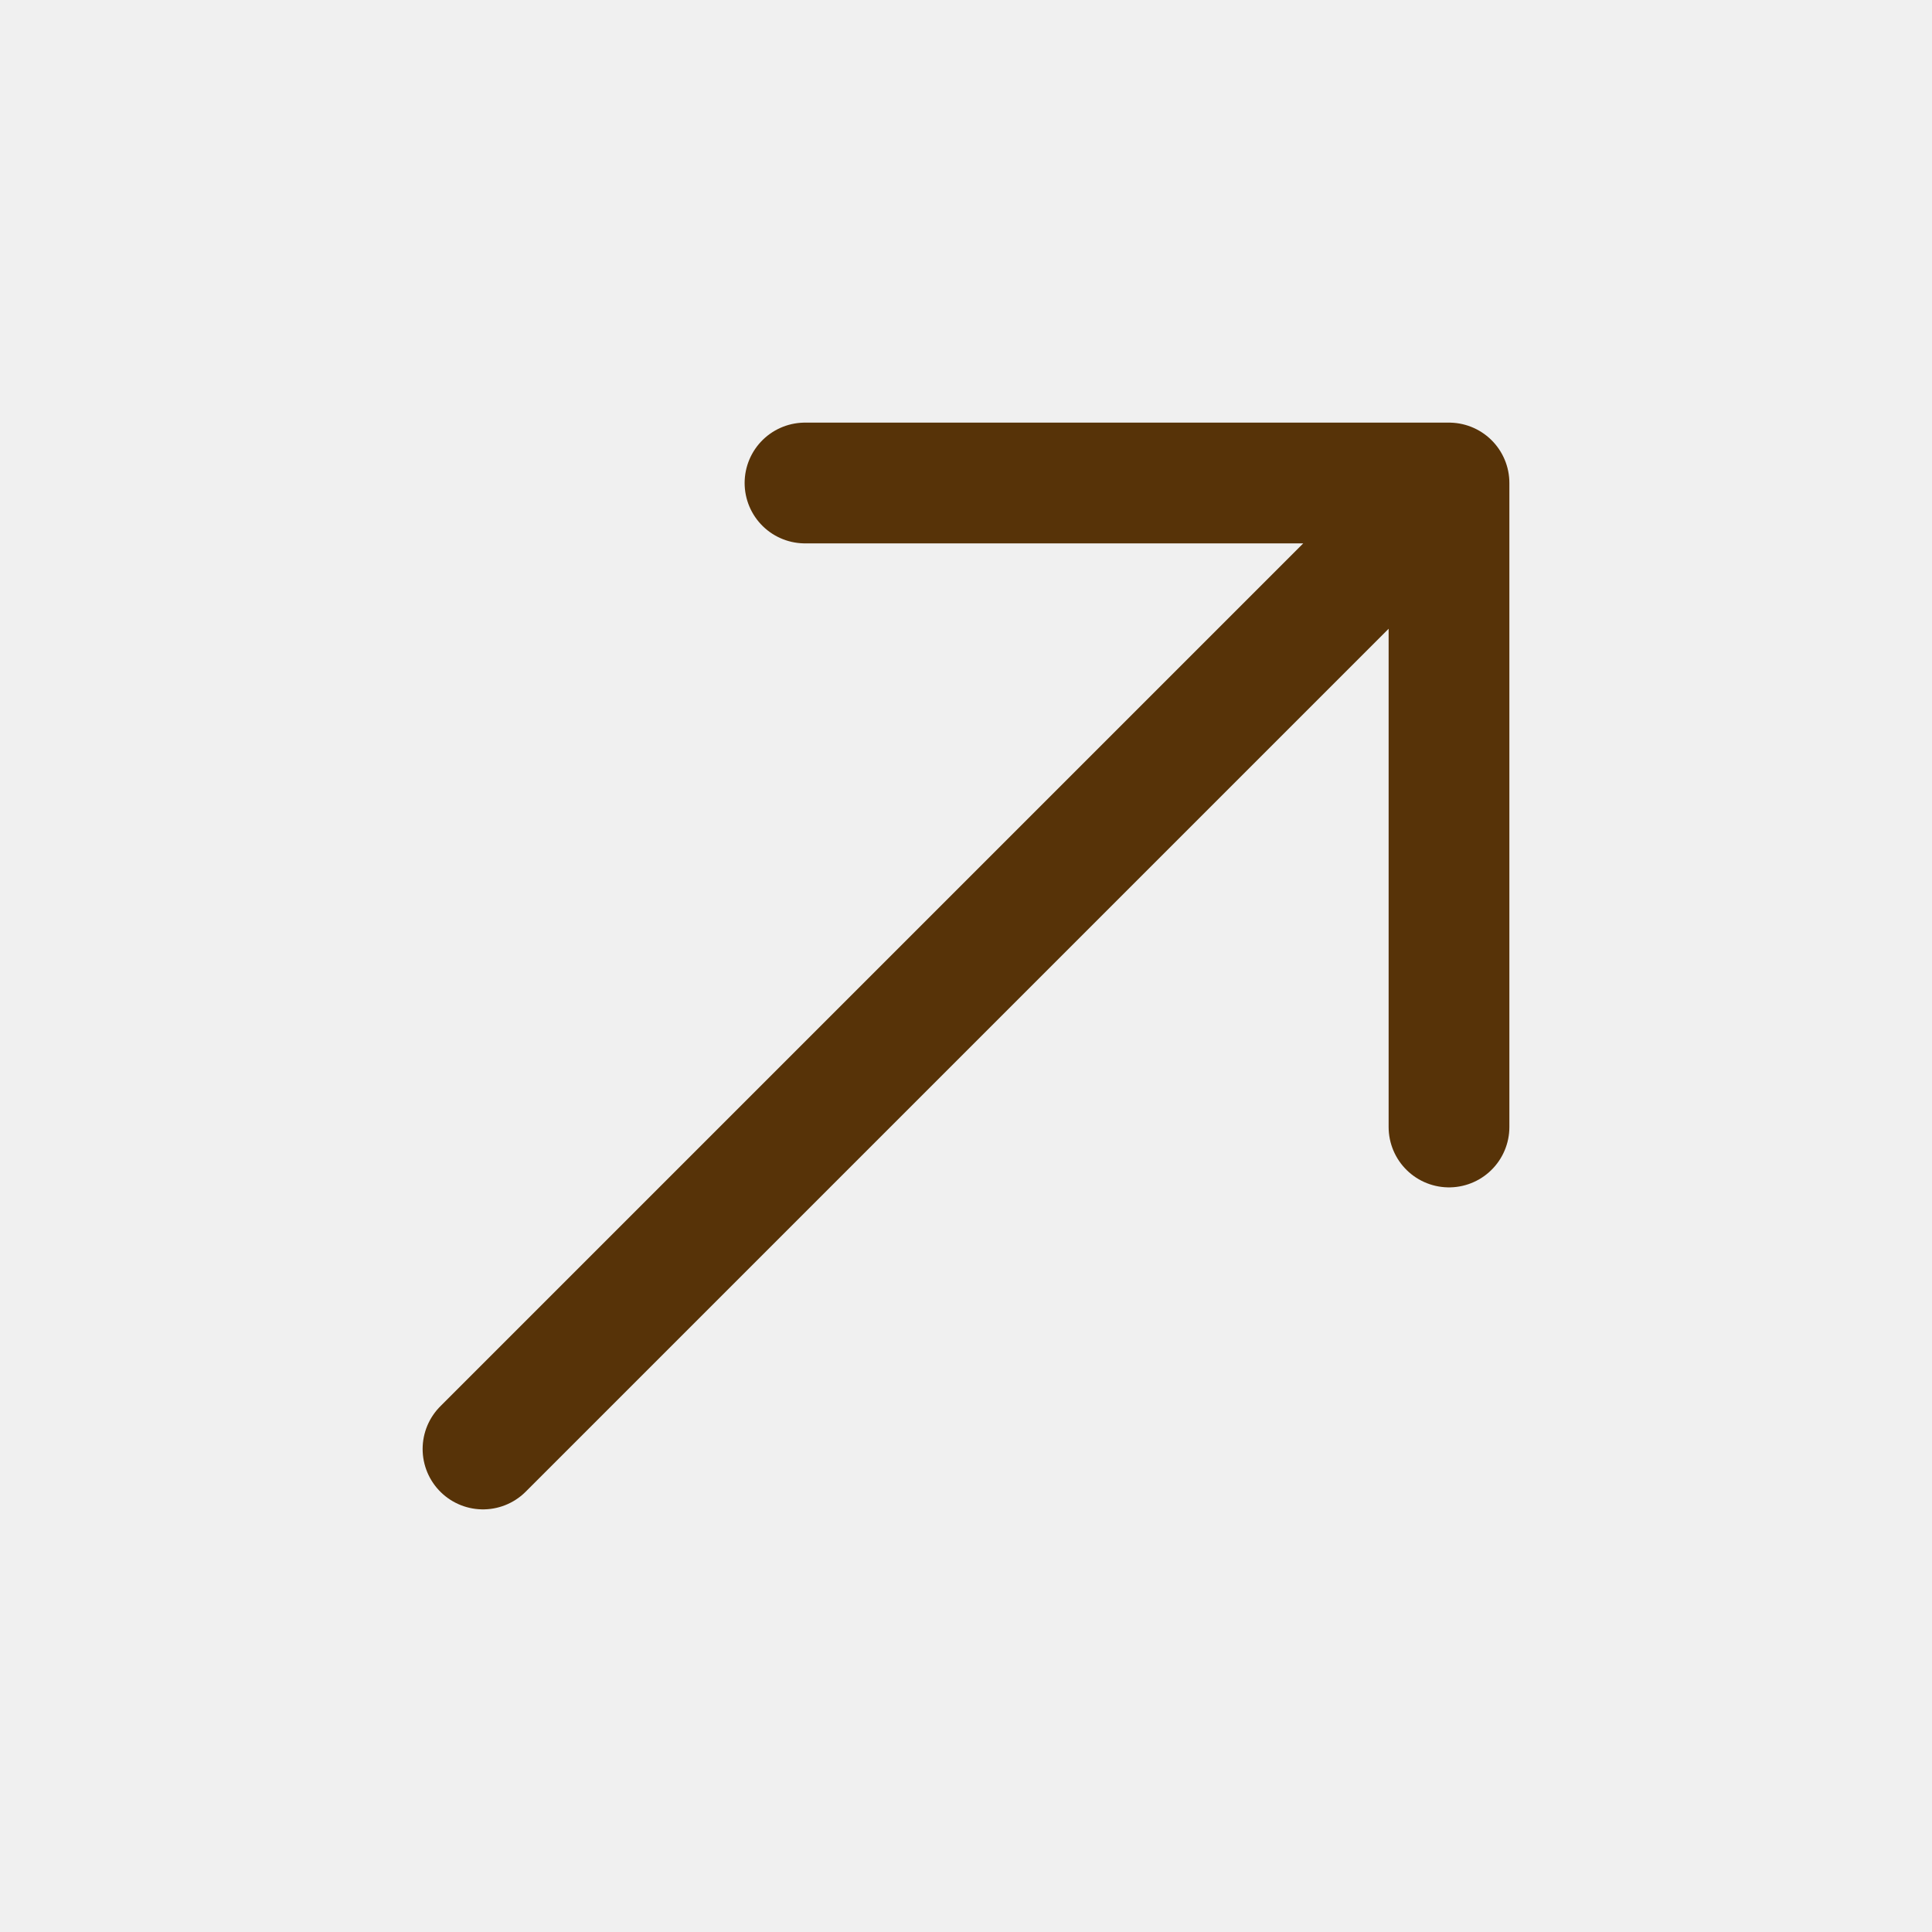
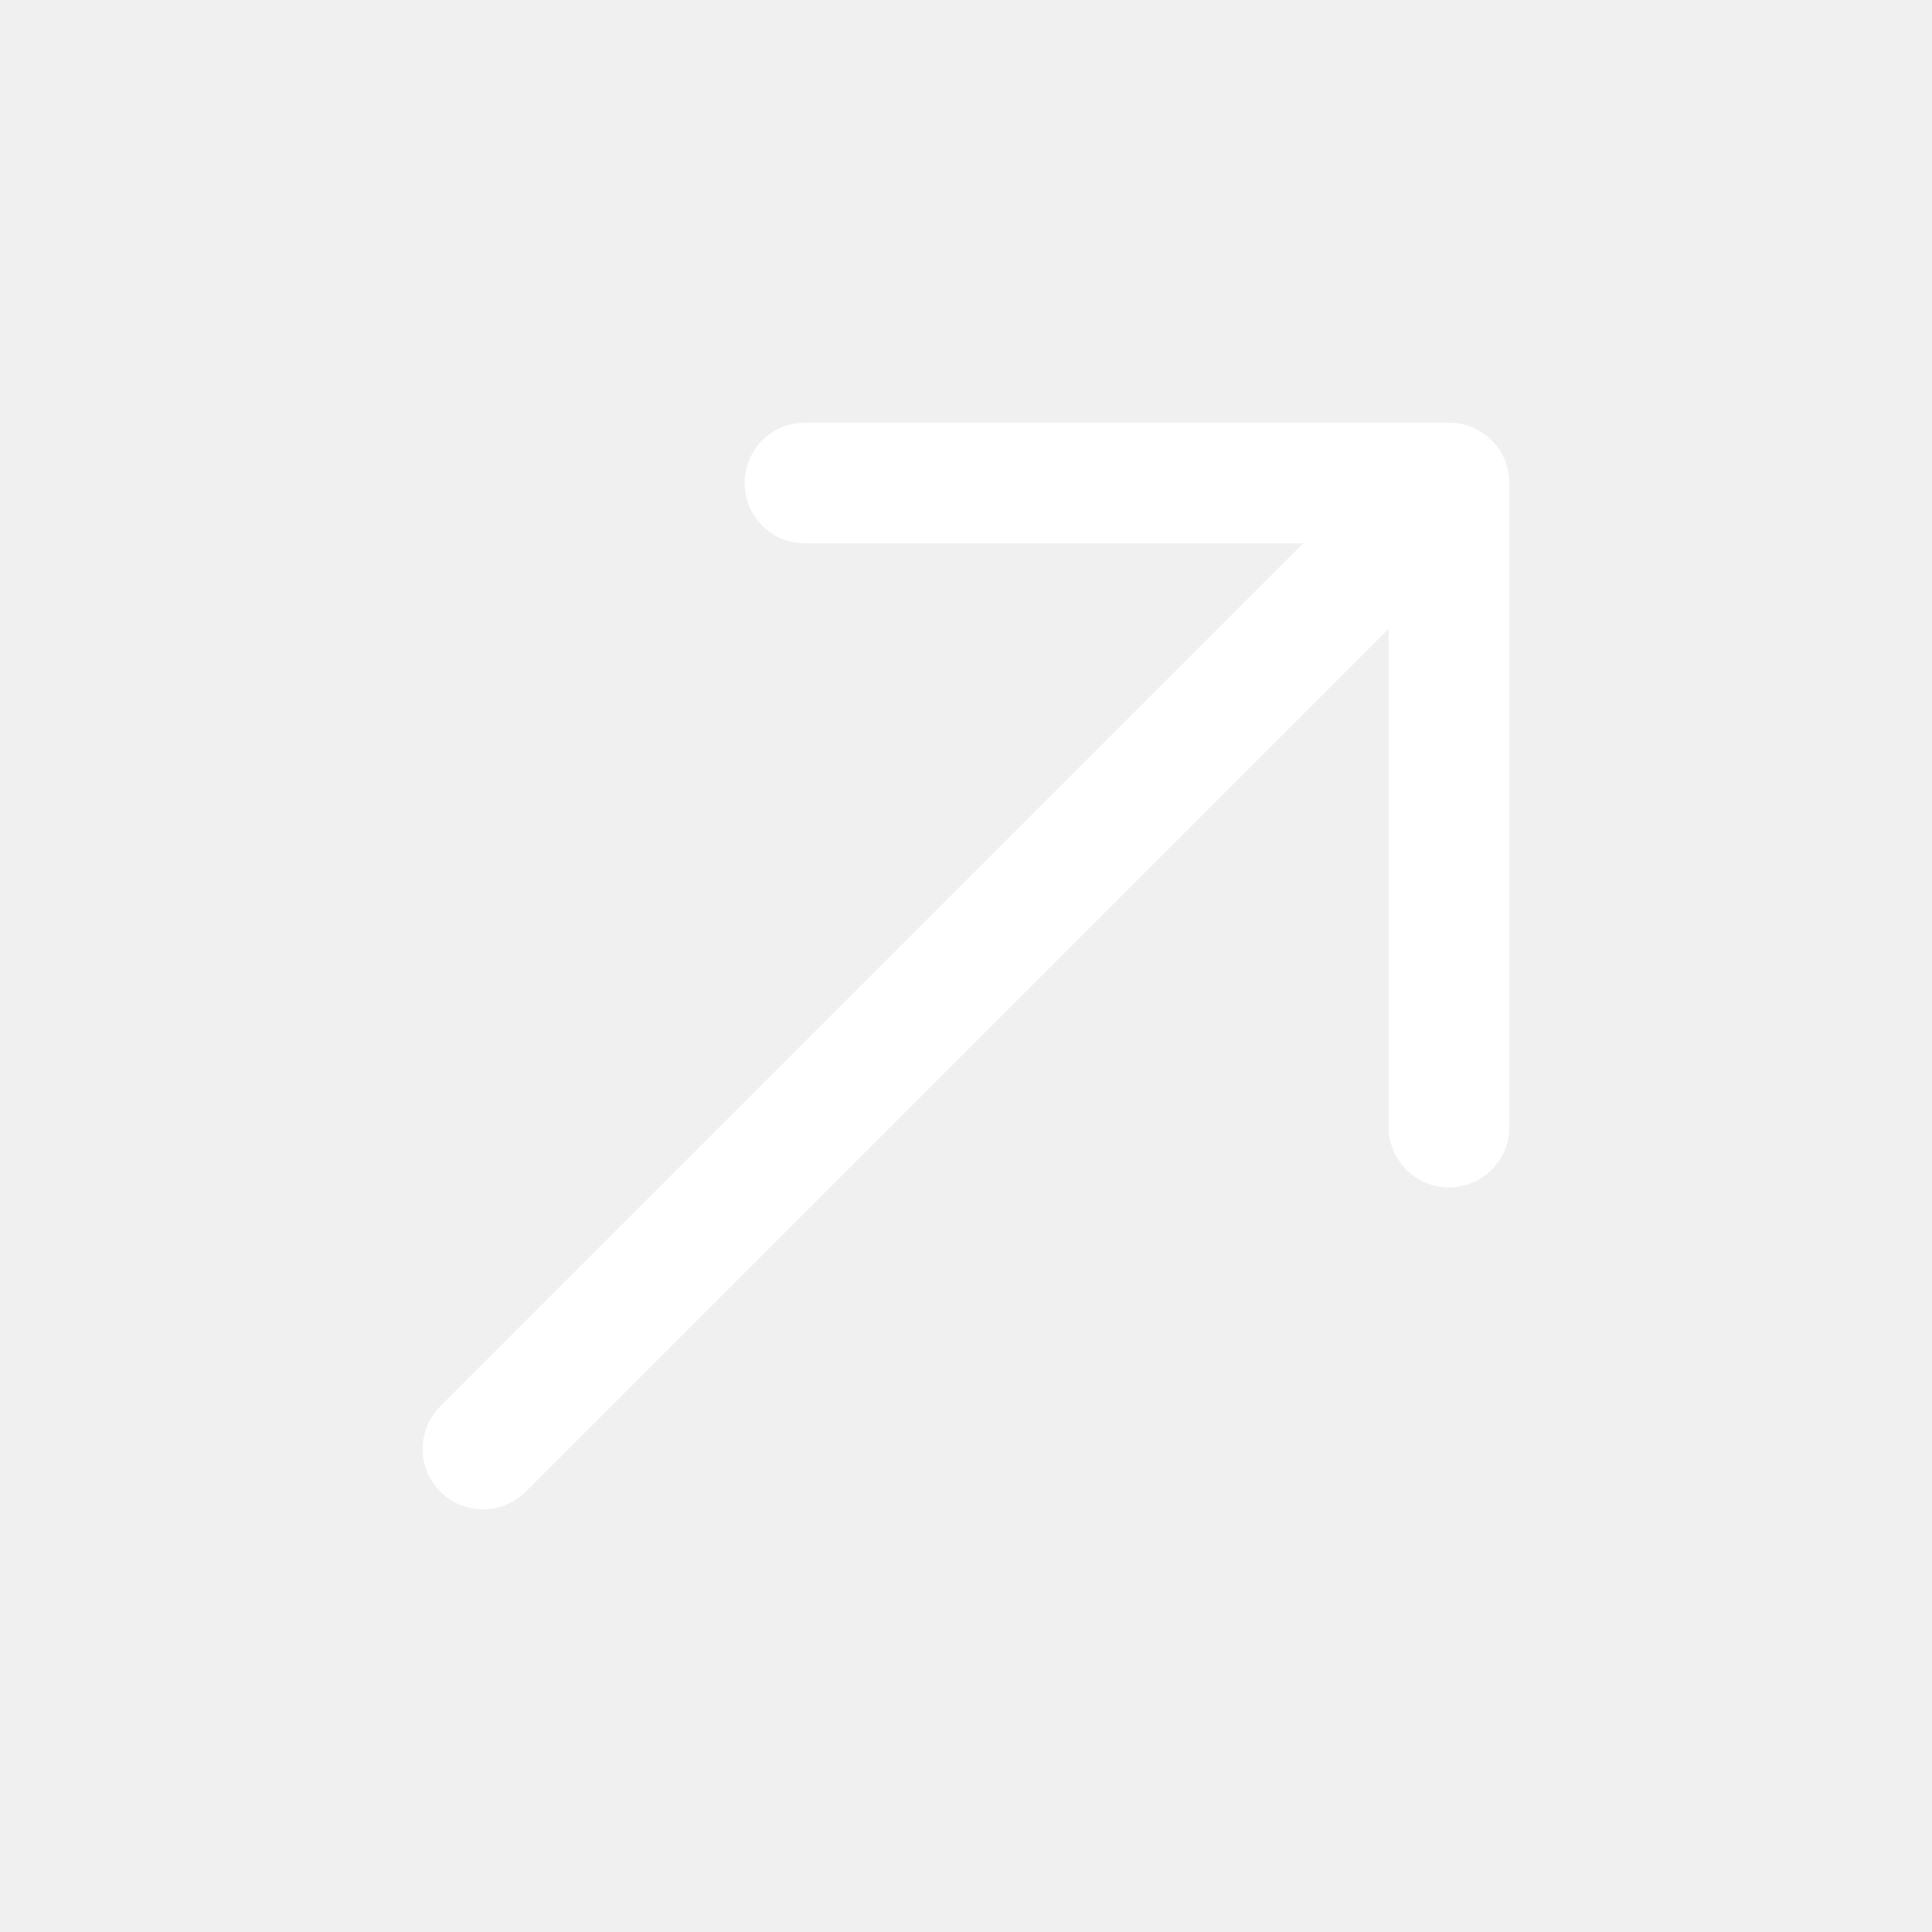
<svg xmlns="http://www.w3.org/2000/svg" width="24" height="24" viewBox="0 0 24 24" fill="none">
-   <path d="M6 18L18 6M18 6H10M18 6V14" stroke="#573308" stroke-width="1.5" stroke-linecap="round" stroke-linejoin="round" />
+   <path d="M6 18L18 6M18 6H10M18 6V14" stroke="white" stroke-width="1.5" stroke-linecap="round" stroke-linejoin="round" />
</svg>
